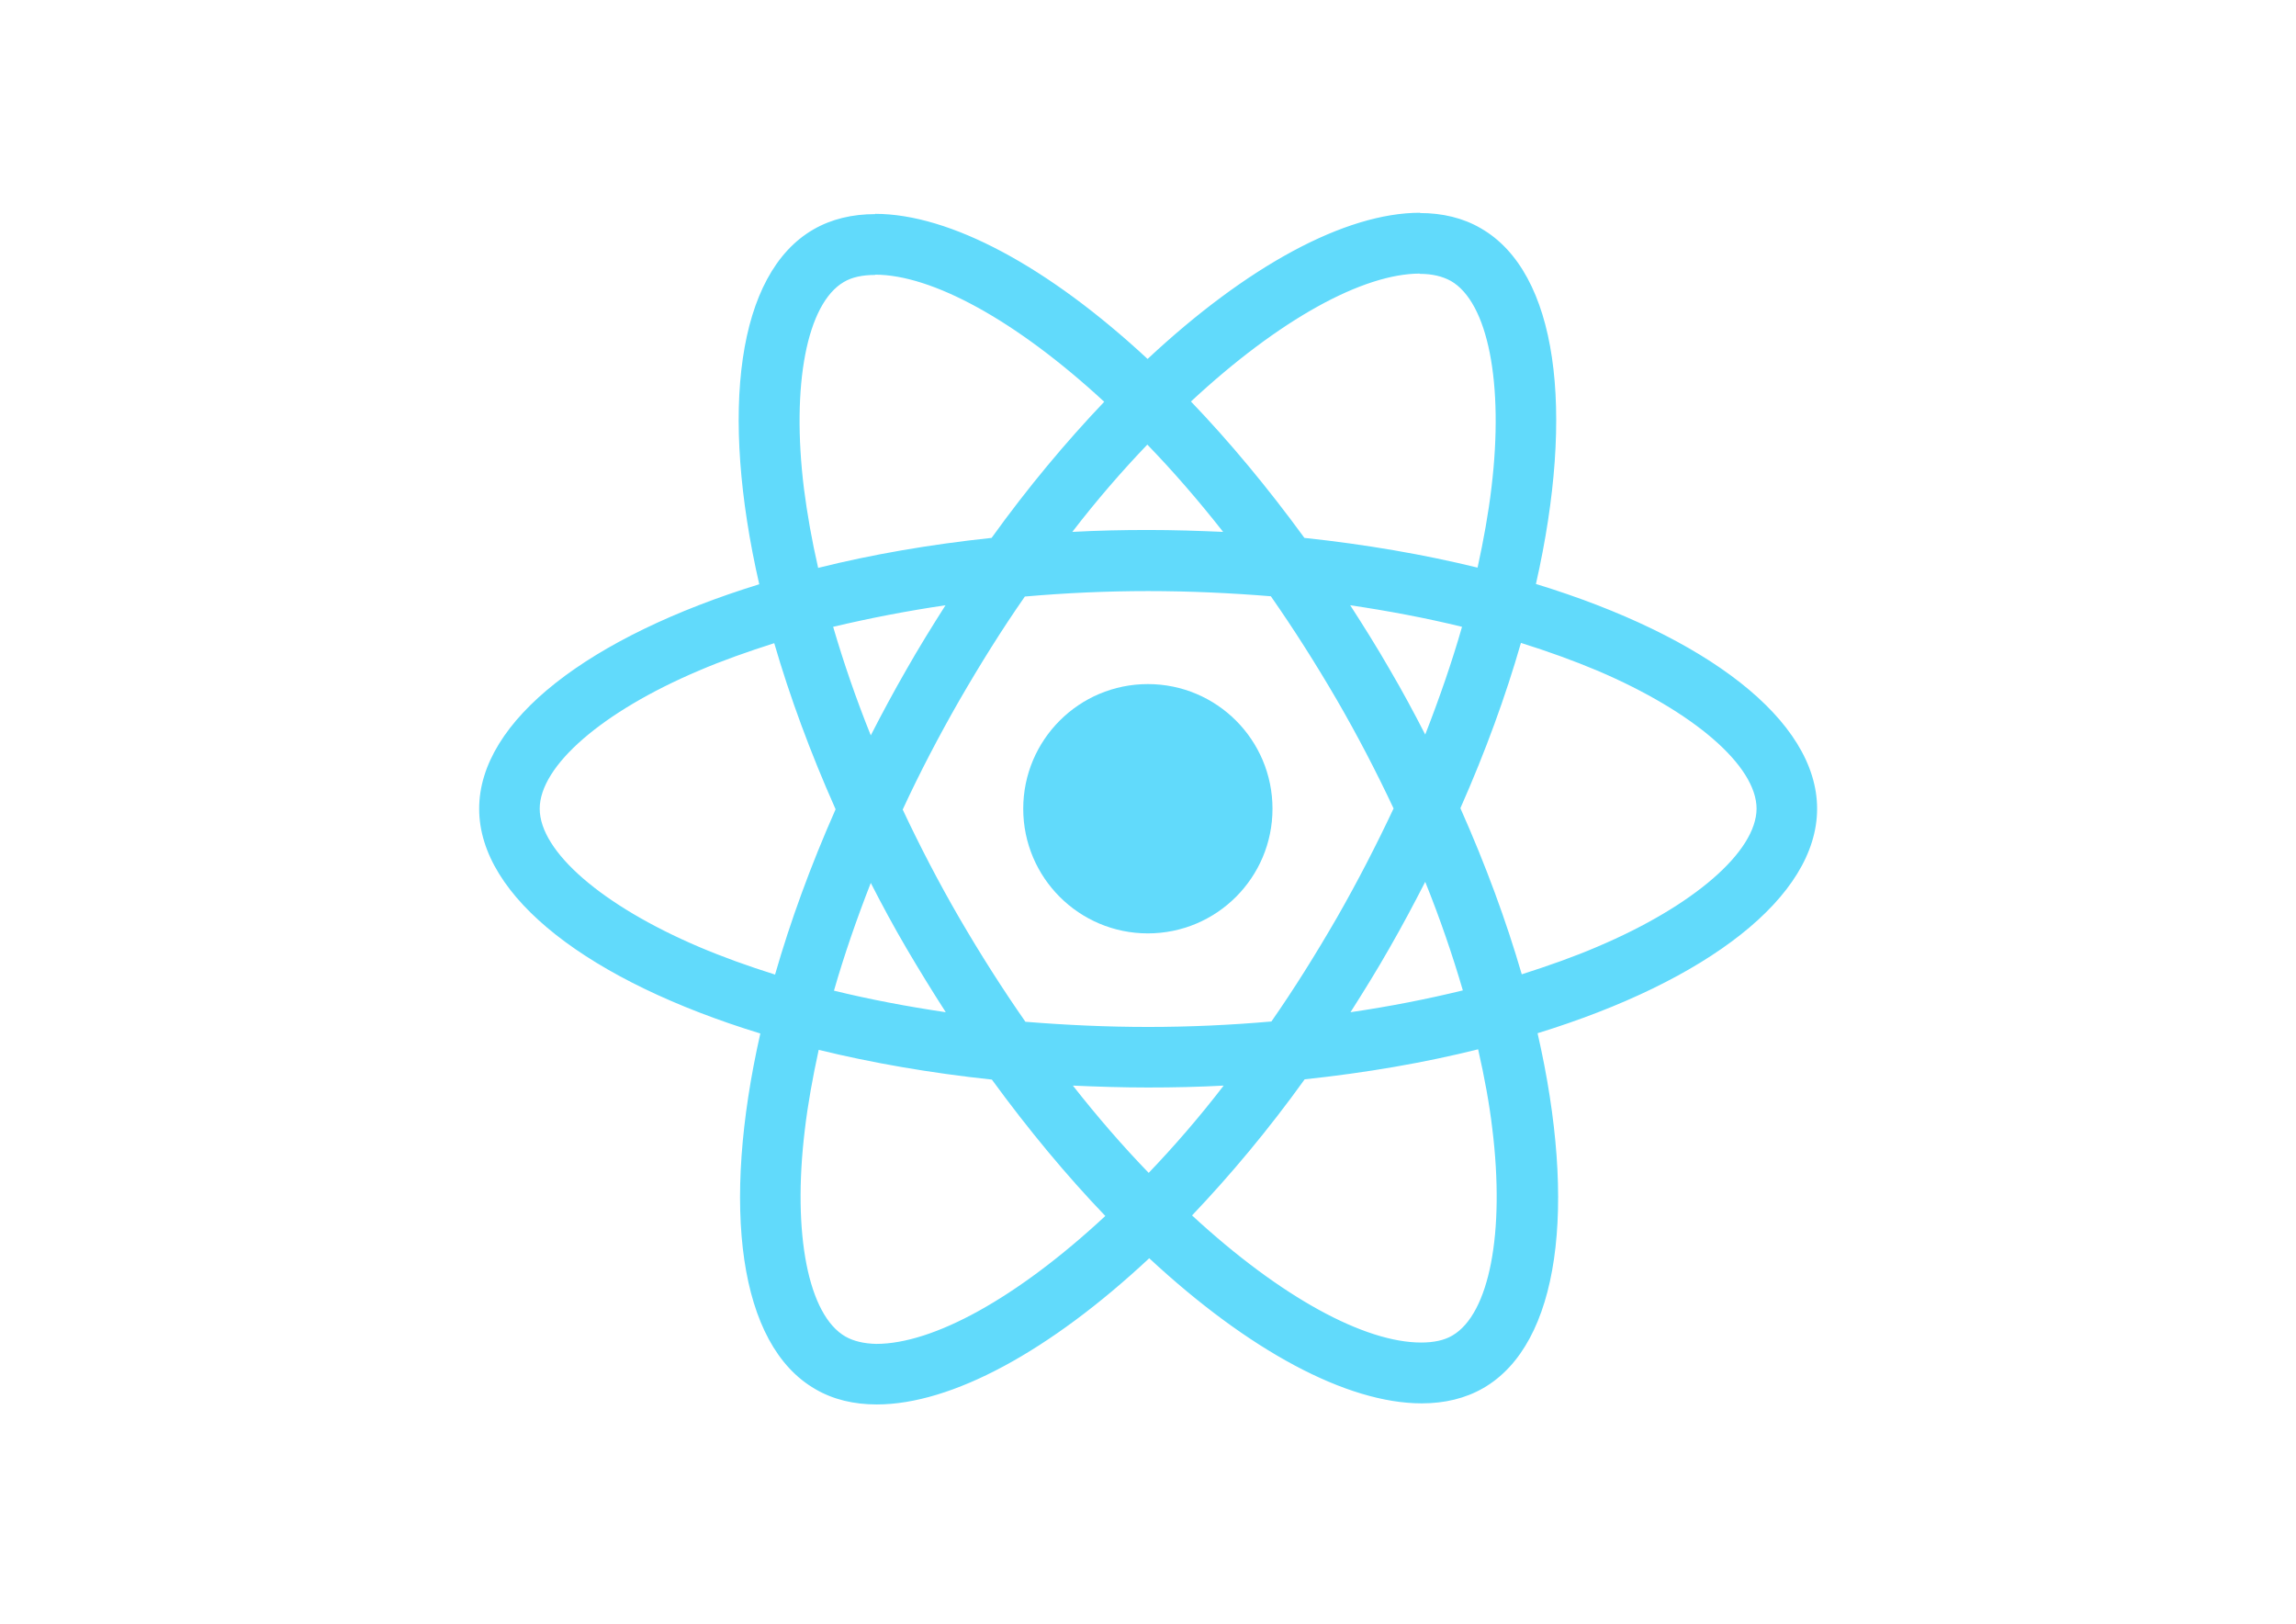
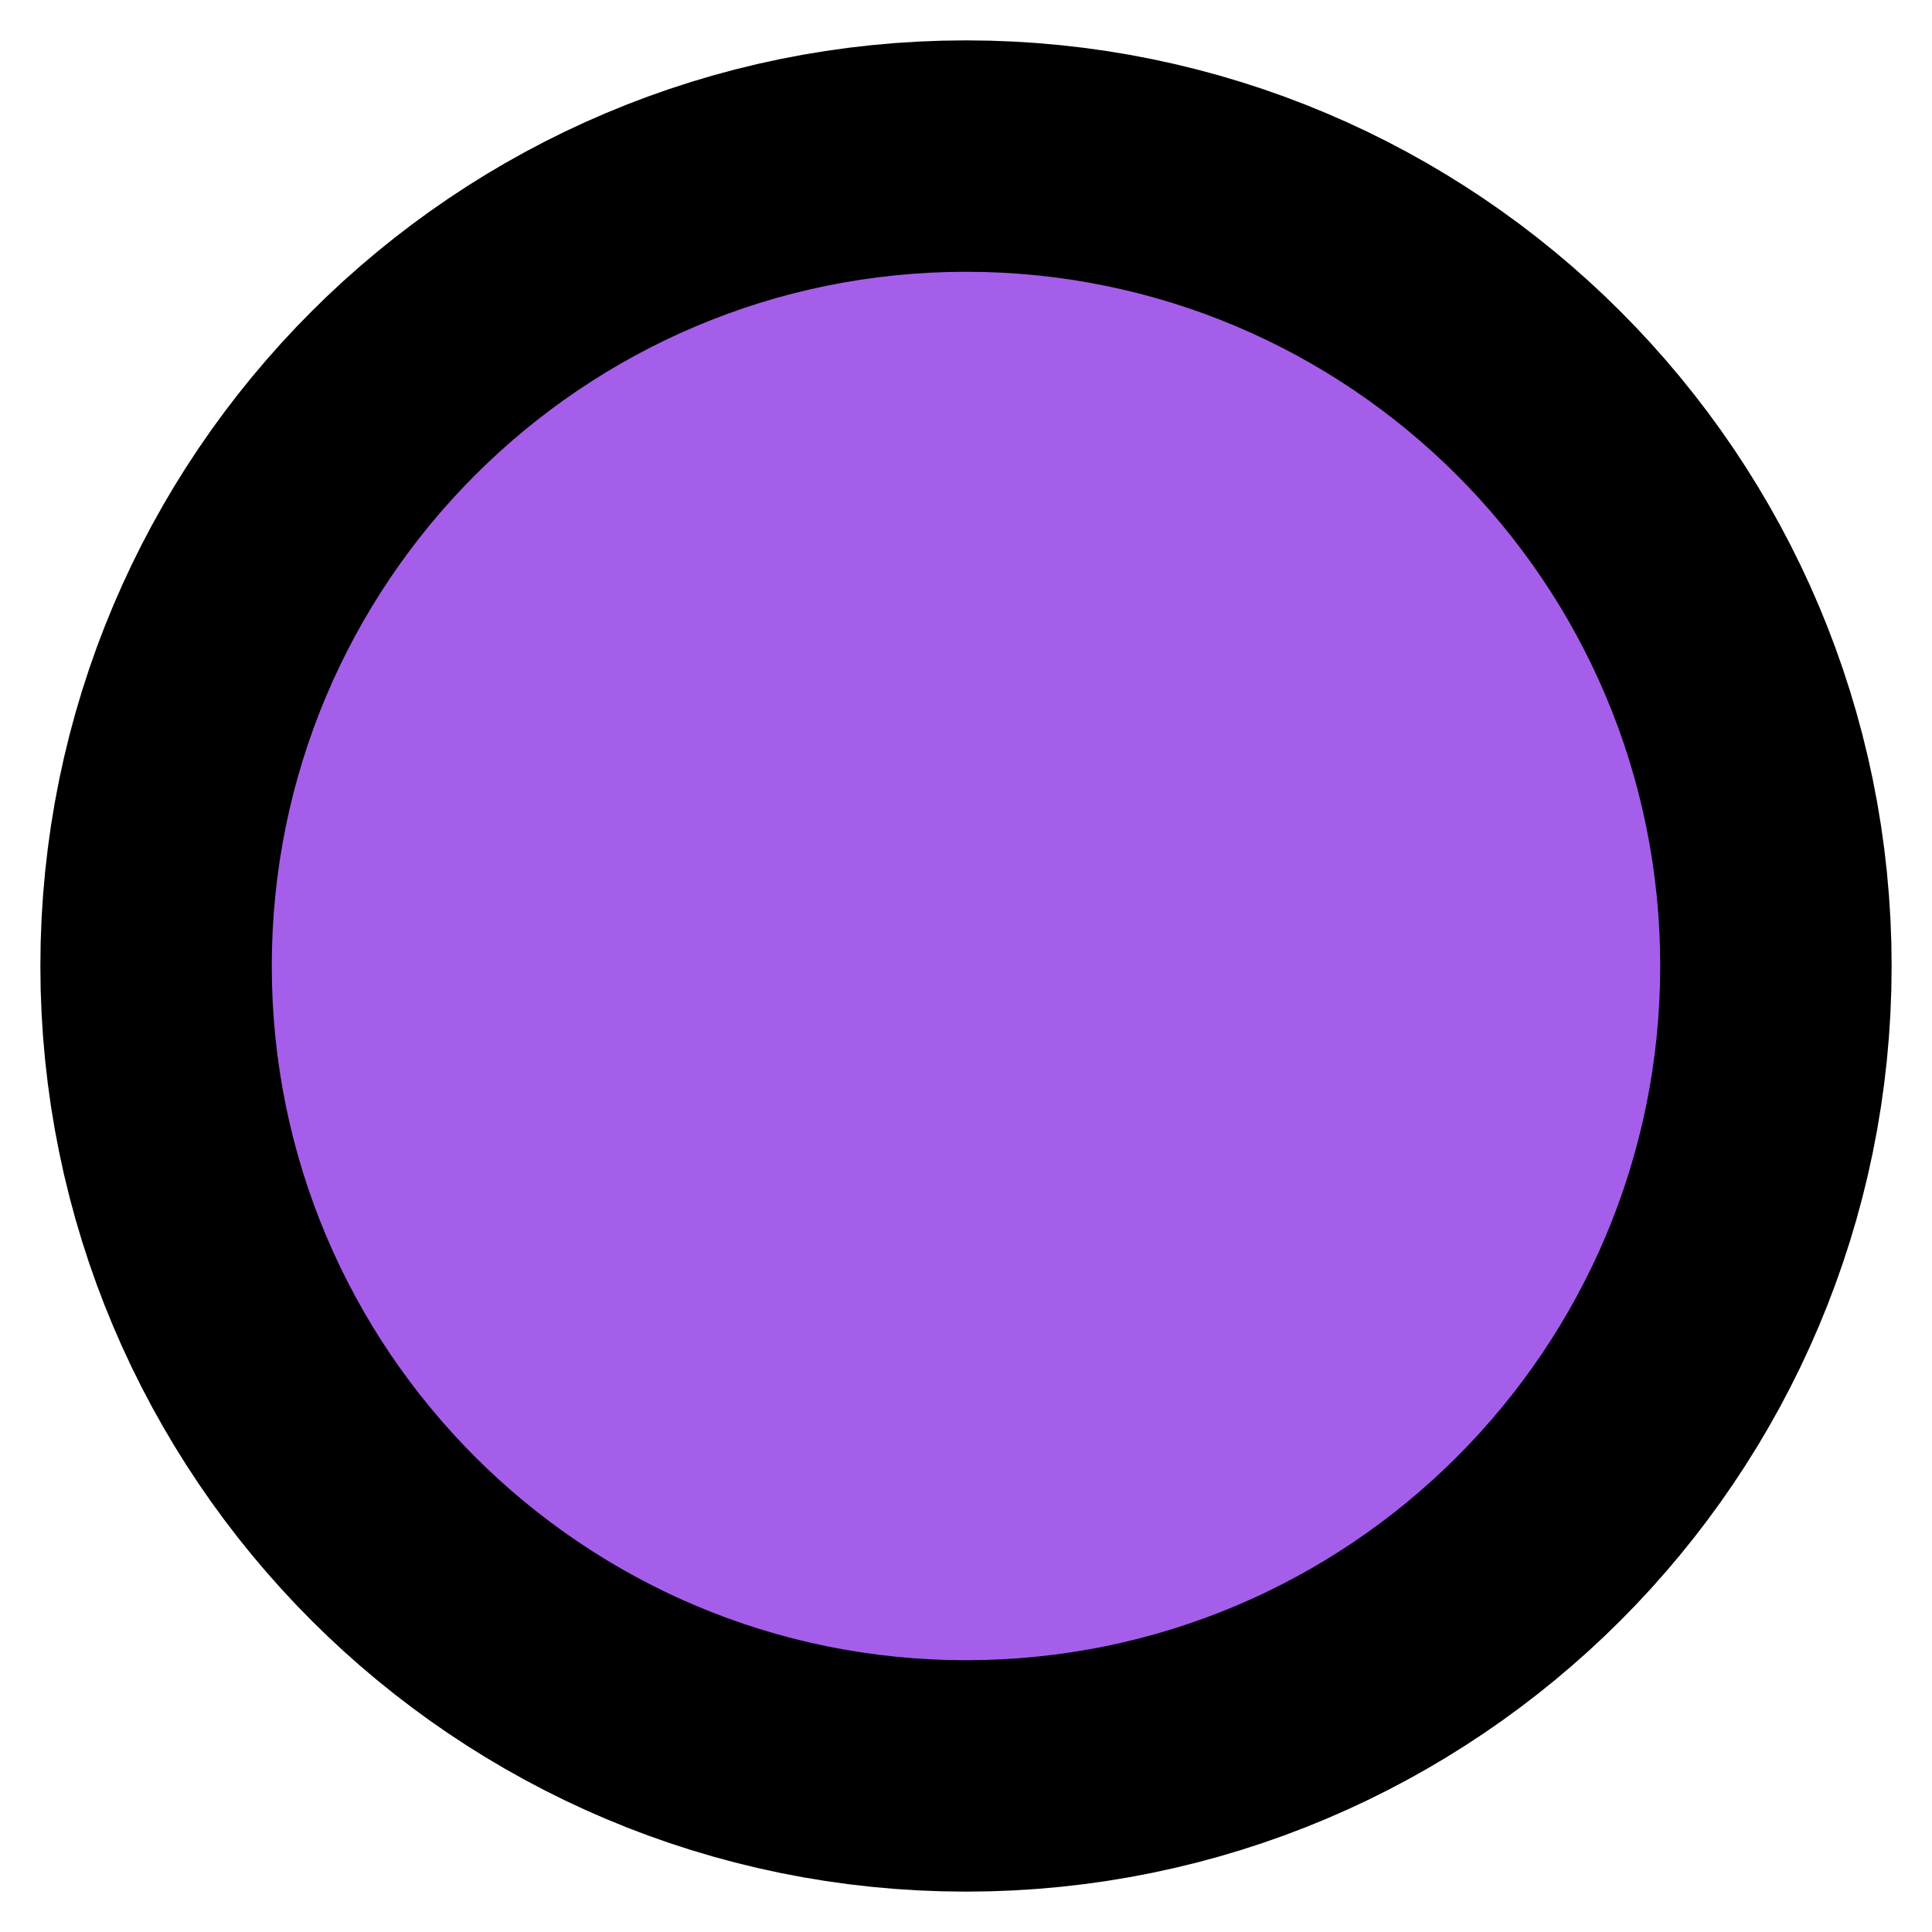
- <svg xmlns="http://www.w3.org/2000/svg" viewBox="0 0 841.9 595.3">
-   <g fill="#61DAFB">
-     <path d="M666.3 296.5c0-32.5-40.7-63.3-103.1-82.4 14.4-63.6 8-114.2-20.2-130.4-6.5-3.8-14.1-5.6-22.4-5.6v22.3c4.6 0 8.3.9 11.4 2.6 13.6 7.8 19.5 37.5 14.9 75.7-1.1 9.4-2.9 19.3-5.1 29.4-19.6-4.8-41-8.5-63.5-10.9-13.5-18.5-27.5-35.3-41.6-50 32.6-30.3 63.2-46.9 84-46.9V78c-27.5 0-63.5 19.6-99.9 53.6-36.4-33.8-72.4-53.2-99.9-53.2v22.3c20.7 0 51.4 16.5 84 46.6-14 14.7-28 31.4-41.3 49.9-22.6 2.4-44 6.1-63.6 11-2.3-10-4-19.7-5.2-29-4.7-38.2 1.1-67.9 14.6-75.8 3-1.8 6.9-2.6 11.5-2.6V78.5c-8.4 0-16 1.8-22.6 5.6-28.1 16.2-34.4 66.7-19.9 130.1-62.2 19.2-102.7 49.9-102.7 82.3 0 32.5 40.7 63.3 103.1 82.4-14.4 63.6-8 114.2 20.2 130.4 6.5 3.8 14.1 5.6 22.5 5.6 27.5 0 63.5-19.6 99.9-53.6 36.4 33.8 72.4 53.2 99.9 53.2 8.4 0 16-1.8 22.6-5.6 28.1-16.2 34.4-66.7 19.9-130.1 62-19.1 102.5-49.9 102.5-82.3zm-130.2-66.7c-3.7 12.9-8.3 26.2-13.5 39.5-4.1-8-8.4-16-13.1-24-4.6-8-9.5-15.8-14.4-23.4 14.2 2.1 27.9 4.7 41 7.9zm-45.8 106.5c-7.8 13.5-15.8 26.3-24.1 38.2-14.9 1.3-30 2-45.2 2-15.1 0-30.2-.7-45-1.9-8.3-11.9-16.4-24.6-24.2-38-7.6-13.1-14.5-26.4-20.8-39.8 6.2-13.4 13.2-26.8 20.7-39.9 7.8-13.5 15.8-26.3 24.1-38.2 14.9-1.3 30-2 45.2-2 15.1 0 30.2.7 45 1.9 8.3 11.9 16.4 24.6 24.2 38 7.6 13.1 14.5 26.4 20.8 39.8-6.3 13.4-13.2 26.8-20.7 39.9zm32.3-13c5.4 13.4 10 26.8 13.8 39.8-13.1 3.2-26.9 5.9-41.2 8 4.9-7.7 9.8-15.6 14.4-23.7 4.6-8 8.9-16.1 13-24.1zM421.2 430c-9.3-9.6-18.6-20.3-27.8-32 9 .4 18.2.7 27.5.7 9.4 0 18.7-.2 27.8-.7-9 11.7-18.3 22.4-27.5 32zm-74.4-58.9c-14.2-2.1-27.9-4.7-41-7.9 3.7-12.9 8.3-26.2 13.5-39.5 4.1 8 8.4 16 13.1 24 4.7 8 9.5 15.8 14.4 23.4zM420.7 163c9.3 9.6 18.6 20.3 27.8 32-9-.4-18.2-.7-27.5-.7-9.4 0-18.7.2-27.8.7 9-11.7 18.3-22.4 27.5-32zm-74 58.9c-4.9 7.7-9.8 15.6-14.4 23.7-4.6 8-8.9 16-13 24-5.4-13.4-10-26.8-13.8-39.8 13.1-3.1 26.9-5.8 41.2-7.9zm-90.5 125.2c-35.4-15.1-58.3-34.9-58.3-50.6 0-15.7 22.9-35.6 58.3-50.6 8.6-3.7 18-7 27.7-10.1 5.7 19.6 13.2 40 22.5 60.9-9.2 20.8-16.6 41.1-22.2 60.6-9.9-3.1-19.3-6.5-28-10.2zM310 490c-13.6-7.8-19.5-37.5-14.9-75.7 1.1-9.4 2.9-19.3 5.1-29.4 19.6 4.8 41 8.5 63.5 10.9 13.5 18.5 27.5 35.3 41.6 50-32.6 30.3-63.2 46.9-84 46.9-4.5-.1-8.3-1-11.3-2.7zm237.2-76.2c4.7 38.2-1.1 67.9-14.6 75.8-3 1.8-6.9 2.6-11.5 2.6-20.7 0-51.4-16.5-84-46.6 14-14.7 28-31.4 41.3-49.9 22.6-2.4 44-6.1 63.6-11 2.3 10.1 4.1 19.8 5.2 29.1zm38.5-66.7c-8.6 3.7-18 7-27.7 10.1-5.7-19.6-13.2-40-22.5-60.9 9.2-20.8 16.6-41.1 22.2-60.6 9.9 3.1 19.3 6.5 28.1 10.2 35.4 15.1 58.3 34.9 58.3 50.6-.1 15.7-23 35.6-58.4 50.6zM320.8 78.4z" />
-     <circle cx="420.9" cy="296.5" r="45.7" />
-     <path d="M520.5 78.1z" />
-   </g>
+ <svg xmlns="http://www.w3.org/2000/svg" height="512" width="512" id="svg909" version="1.1" viewBox="0 0 512 512">
+   <defs id="defs913" />
+   <path d="M 439.975,256 A 183.975,183.975 0 0 1 256,439.975 183.975,183.975 0 0 1 72.025,256 183.975,183.975 0 0 1 256,72.025 183.975,183.975 0 0 1 439.975,256 Z" style="opacity:1;vector-effect:none;fill:#a55eea;fill-opacity:1;fill-rule:nonzero;stroke:#000000;stroke-width:122.65;stroke-linecap:round;stroke-linejoin:miter;stroke-miterlimit:4;stroke-dasharray:none;stroke-dashoffset:0;stroke-opacity:1;paint-order:stroke fill markers" id="path1067" />
</svg>
